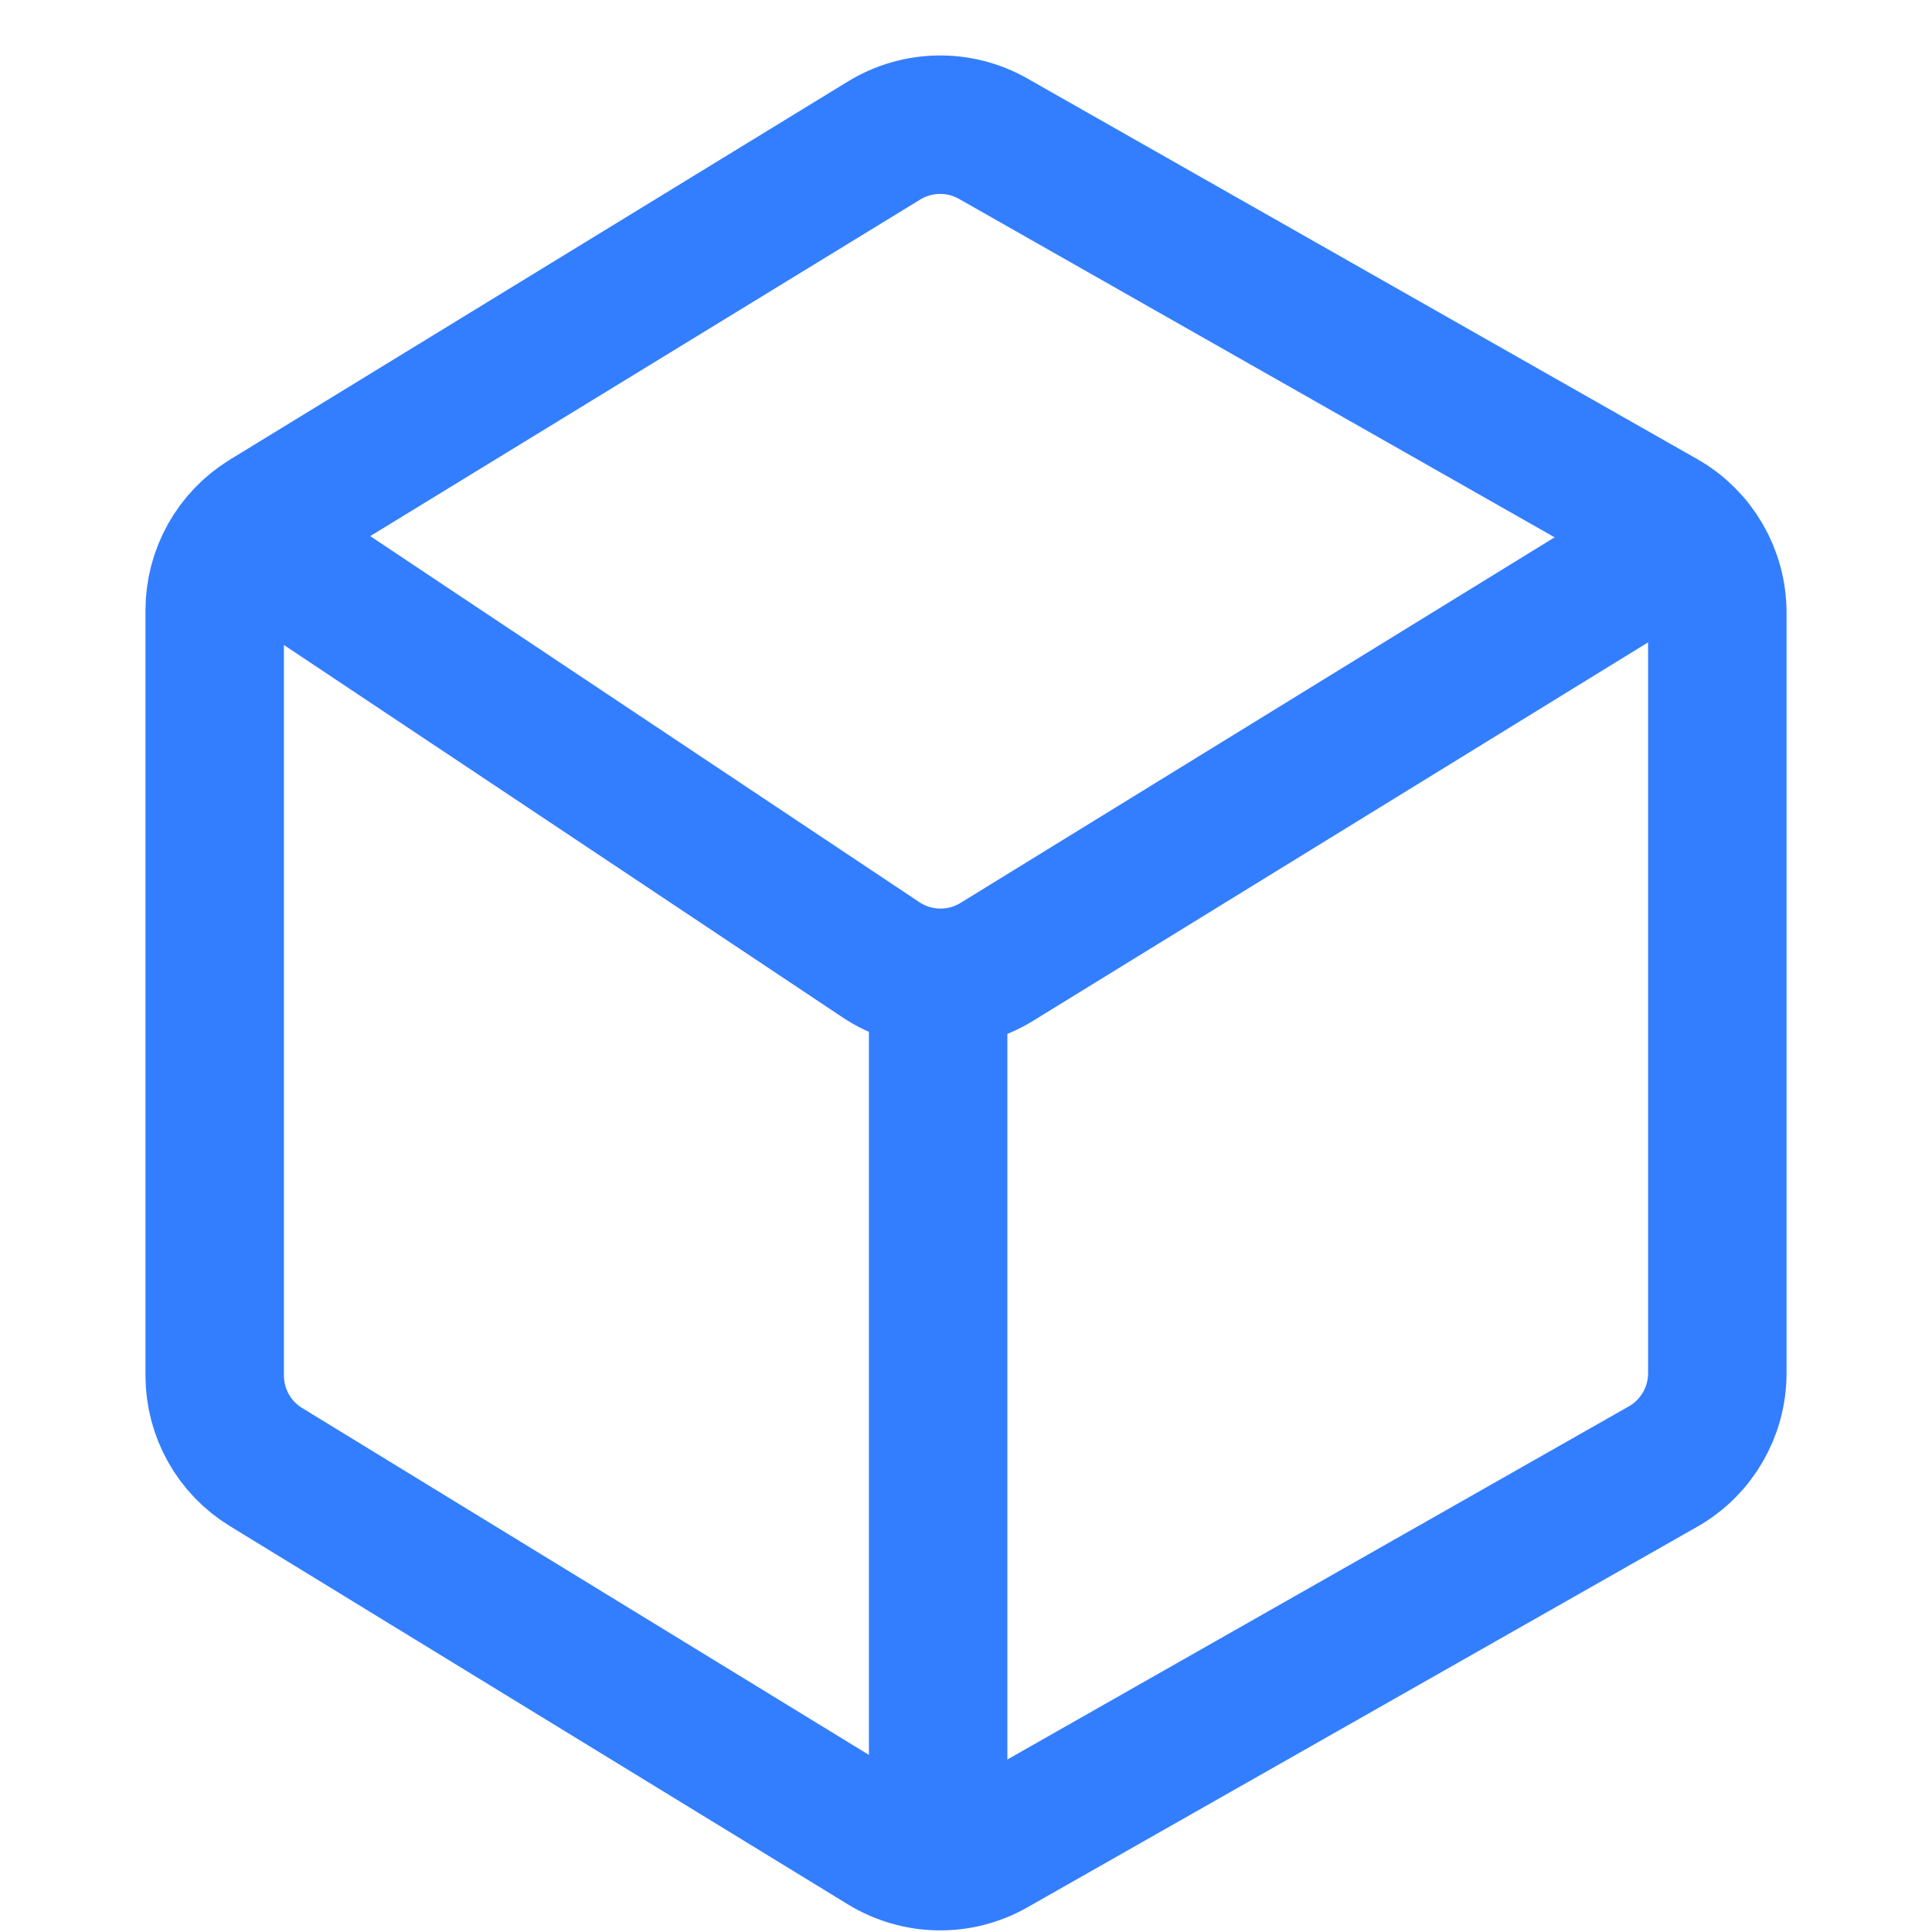
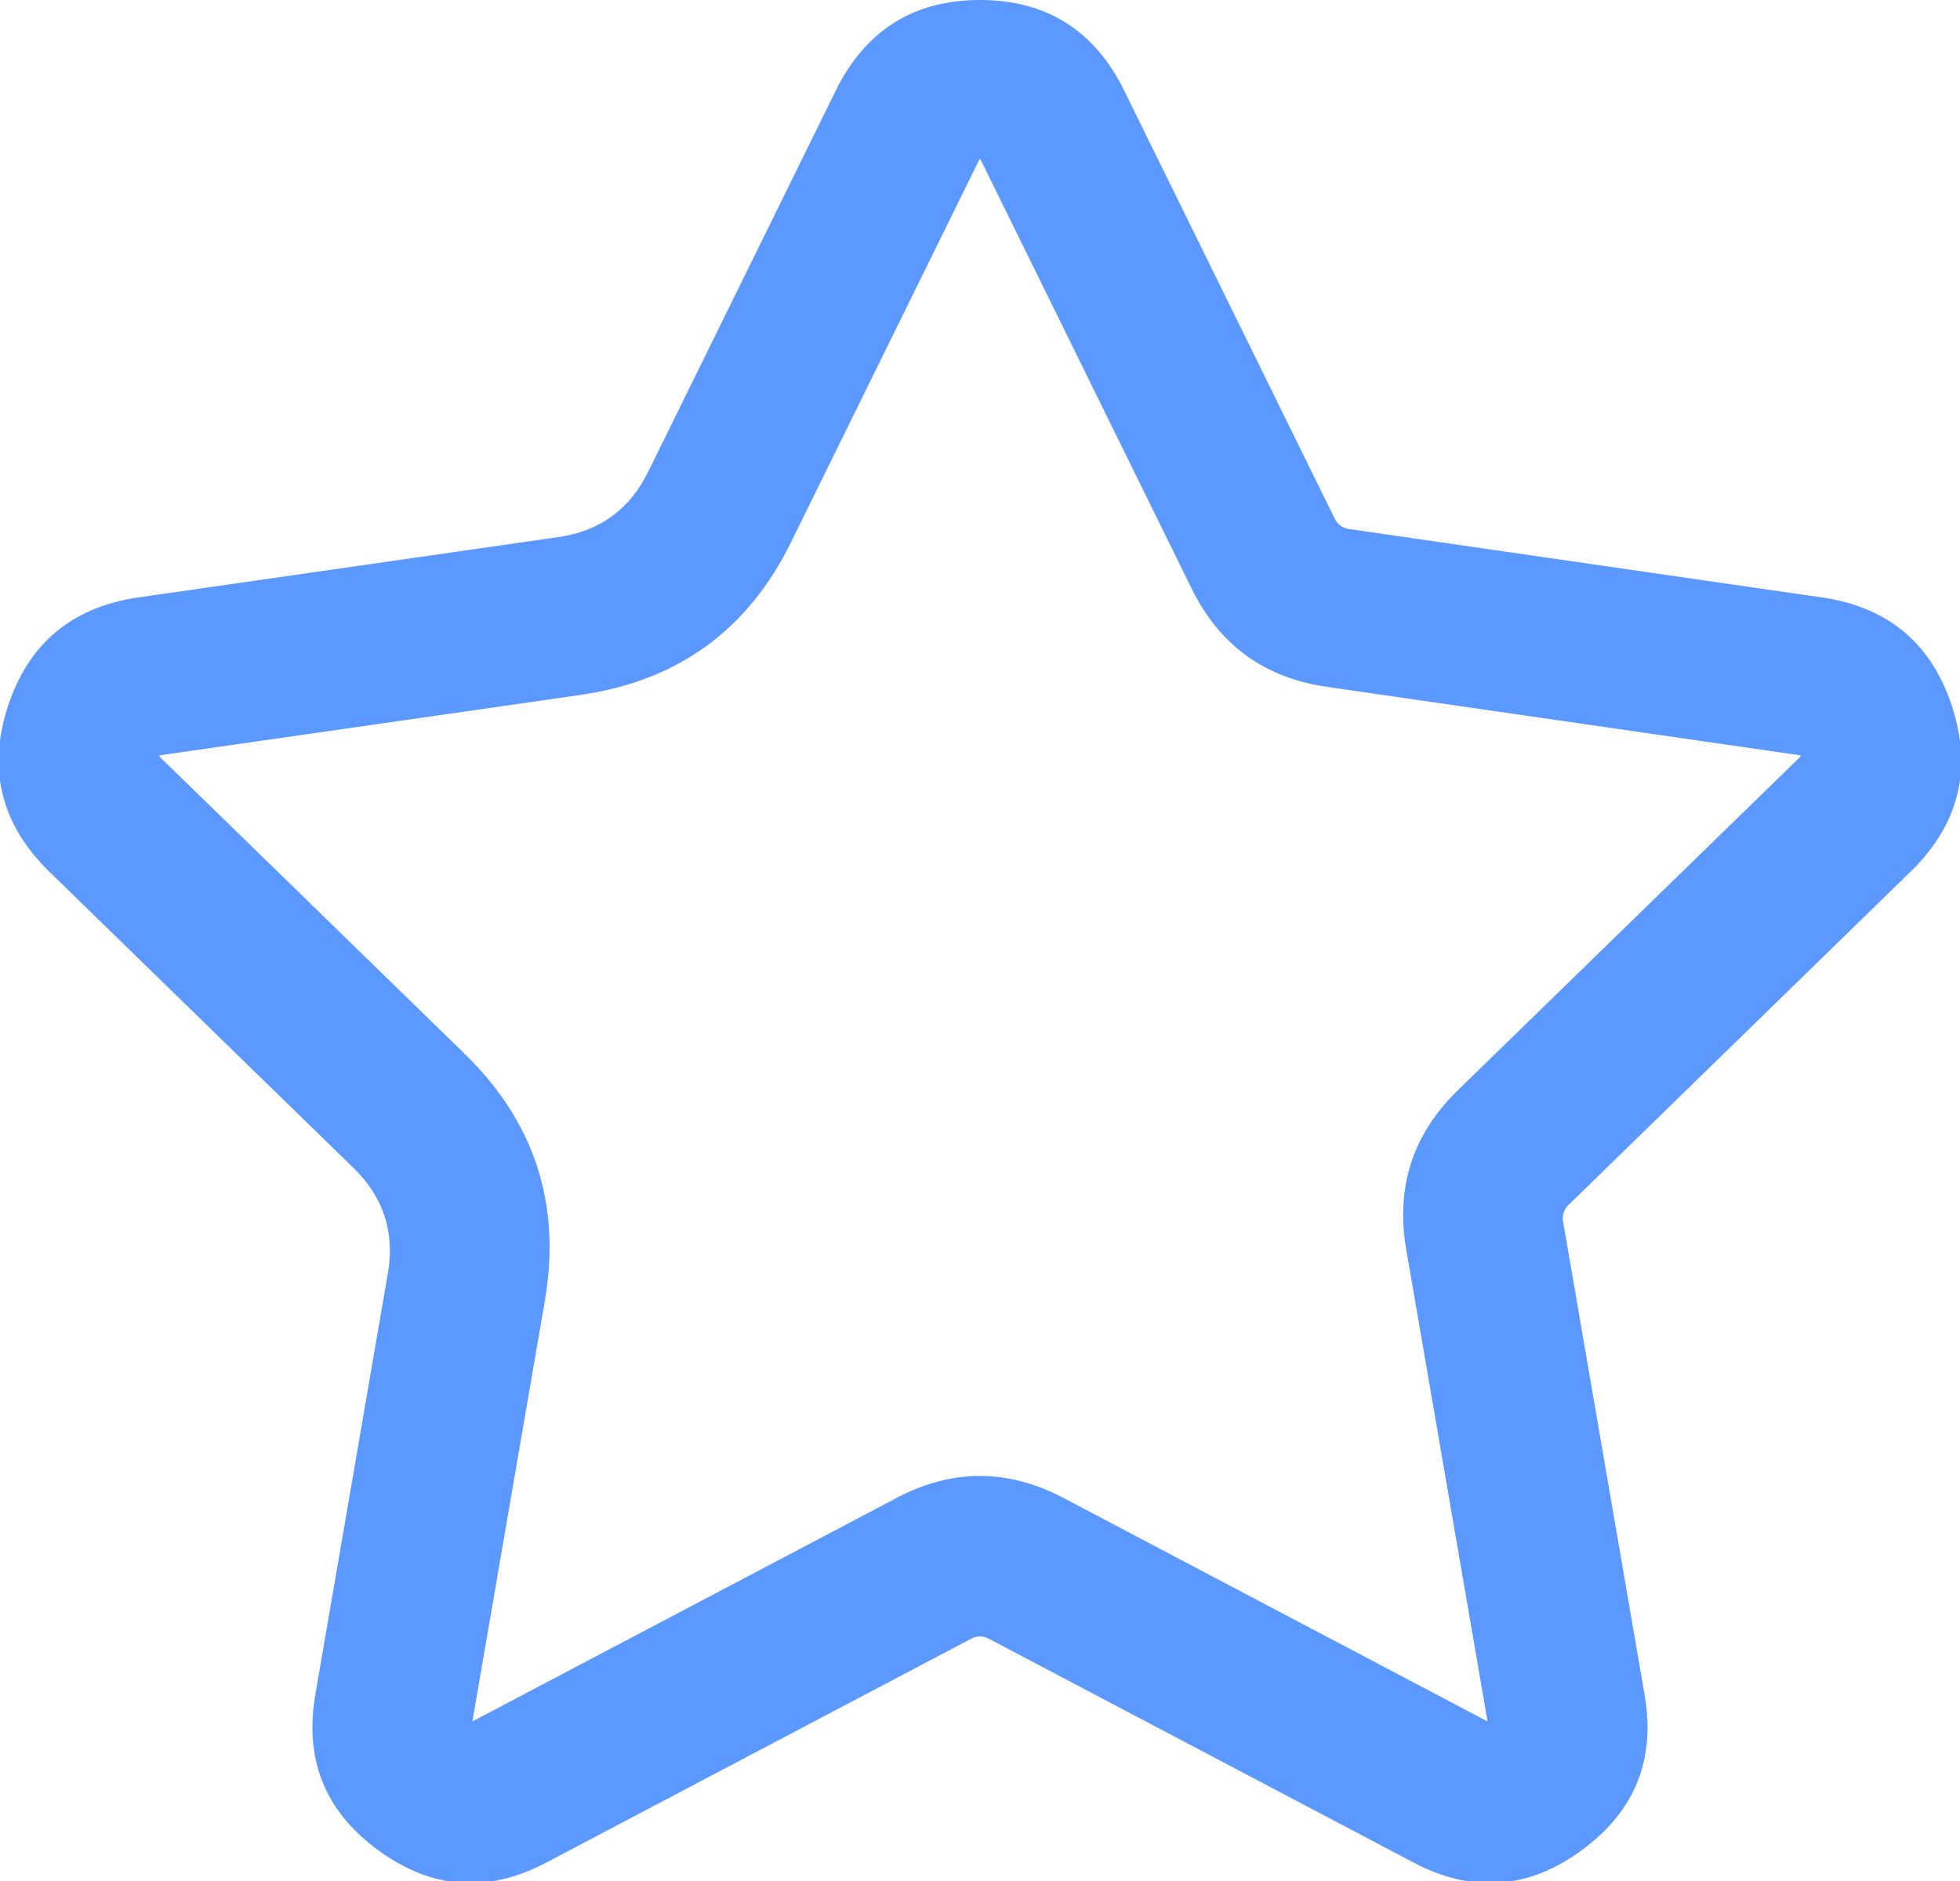
- <svg xmlns="http://www.w3.org/2000/svg" width="24" height="24" viewBox="0 0 24 24" fill="none">
-   <path d="M3.358 6.866L10.944 11.923C11.377 12.211 11.939 12.222 12.382 11.949L20.642 6.866" stroke="#337EFF" stroke-width="1.72" stroke-linecap="round" />
-   <path d="M11.654 12.397V22.767" stroke="#337EFF" stroke-width="1.72" stroke-linecap="round" />
-   <path d="M3.304 6.444L10.983 1.745C11.398 1.492 11.916 1.483 12.338 1.723L20.659 6.451C21.076 6.688 21.333 7.131 21.333 7.61V17.059C21.333 17.538 21.076 17.981 20.659 18.218L12.338 22.946C11.916 23.186 11.398 23.177 10.983 22.924L3.304 18.224C2.908 17.982 2.667 17.551 2.667 17.087V7.582C2.667 7.118 2.908 6.687 3.304 6.444Z" stroke="#337EFF" stroke-width="1.72" stroke-linecap="round" />
+ <svg xmlns="http://www.w3.org/2000/svg" fill="none" version="1.1" width="22.314" height="21.412" viewBox="0 0 22.314 21.412">
+   <g>
+     <path d="M12.767,0.968Q12.253,5.701446537109689e-8,11.157,5.701446537109689e-8Q10.062,5.701446537109689e-8,9.547,0.967Q9.536,0.988,9.524,1.013L7.381,5.367L7.379,5.37Q7.065,6.012,6.358,6.114L6.357,6.114L1.56,6.803Q1.54,6.806,1.523,6.809Q0.436,6.99,0.091,8.038Q-0.252,9.082,0.511,9.873Q0.527,9.889,0.547,9.909L4.021,13.292L4.024,13.295Q4.534,13.791,4.417,14.491L4.417,14.492L4.416,14.493L3.592,19.279L3.592,19.282L3.591,19.288Q3.397,20.396,4.304,21.061Q5.218,21.731,6.219,21.203L11.046,18.66L11.049,18.658L11.052,18.657Q11.157,18.601,11.262,18.657L11.265,18.658L11.268,18.66L16.094,21.203Q17.096,21.731,18.009,21.061Q18.917,20.396,18.722,19.287L18.722,19.284L18.721,19.28L17.796,13.91L17.796,13.909L17.796,13.909Q17.777,13.794,17.861,13.712L17.863,13.711L21.766,9.908Q21.786,9.889,21.802,9.873Q22.565,9.083,22.222,8.038L22.222,8.037Q22.222,8.035,22.221,8.034Q21.876,6.988,20.789,6.808Q20.774,6.806,20.755,6.803L15.371,6.024L15.367,6.024L15.363,6.023Q15.246,6.007,15.194,5.901L15.193,5.899L12.79,1.014Q12.777,0.988,12.767,0.968ZM11.149,1.817Q11.152,1.814,11.157,1.814Q11.161,1.814,11.164,1.817L13.566,6.699L13.566,6.699Q14.041,7.667,15.109,7.819L15.112,7.819L15.114,7.82L20.493,8.598Q20.498,8.599,20.499,8.603L20.5,8.605L20.5,8.605Q20.501,8.609,20.499,8.612L16.597,12.411L16.596,12.412Q15.837,13.151,16.005,14.197L16.007,14.205L16.008,14.214L16.934,19.588L16.935,19.596L16.935,19.596L12.113,17.055L12.111,17.054L12.11,17.054Q11.157,16.549,10.203,17.054L10.2,17.055L10.2,17.056L5.378,19.596L5.378,19.596L5.379,19.59L6.204,14.801L6.204,14.798L6.205,14.795Q6.481,13.153,5.287,11.994L5.286,11.992L1.815,8.612Q1.812,8.608,1.814,8.604Q1.816,8.599,1.82,8.598L6.615,7.91L6.616,7.909Q8.272,7.67,9.008,6.168L9.008,6.167L11.149,1.817Z" fill-rule="evenodd" fill="#5B98FF" fill-opacity="1" />
+   </g>
</svg>
